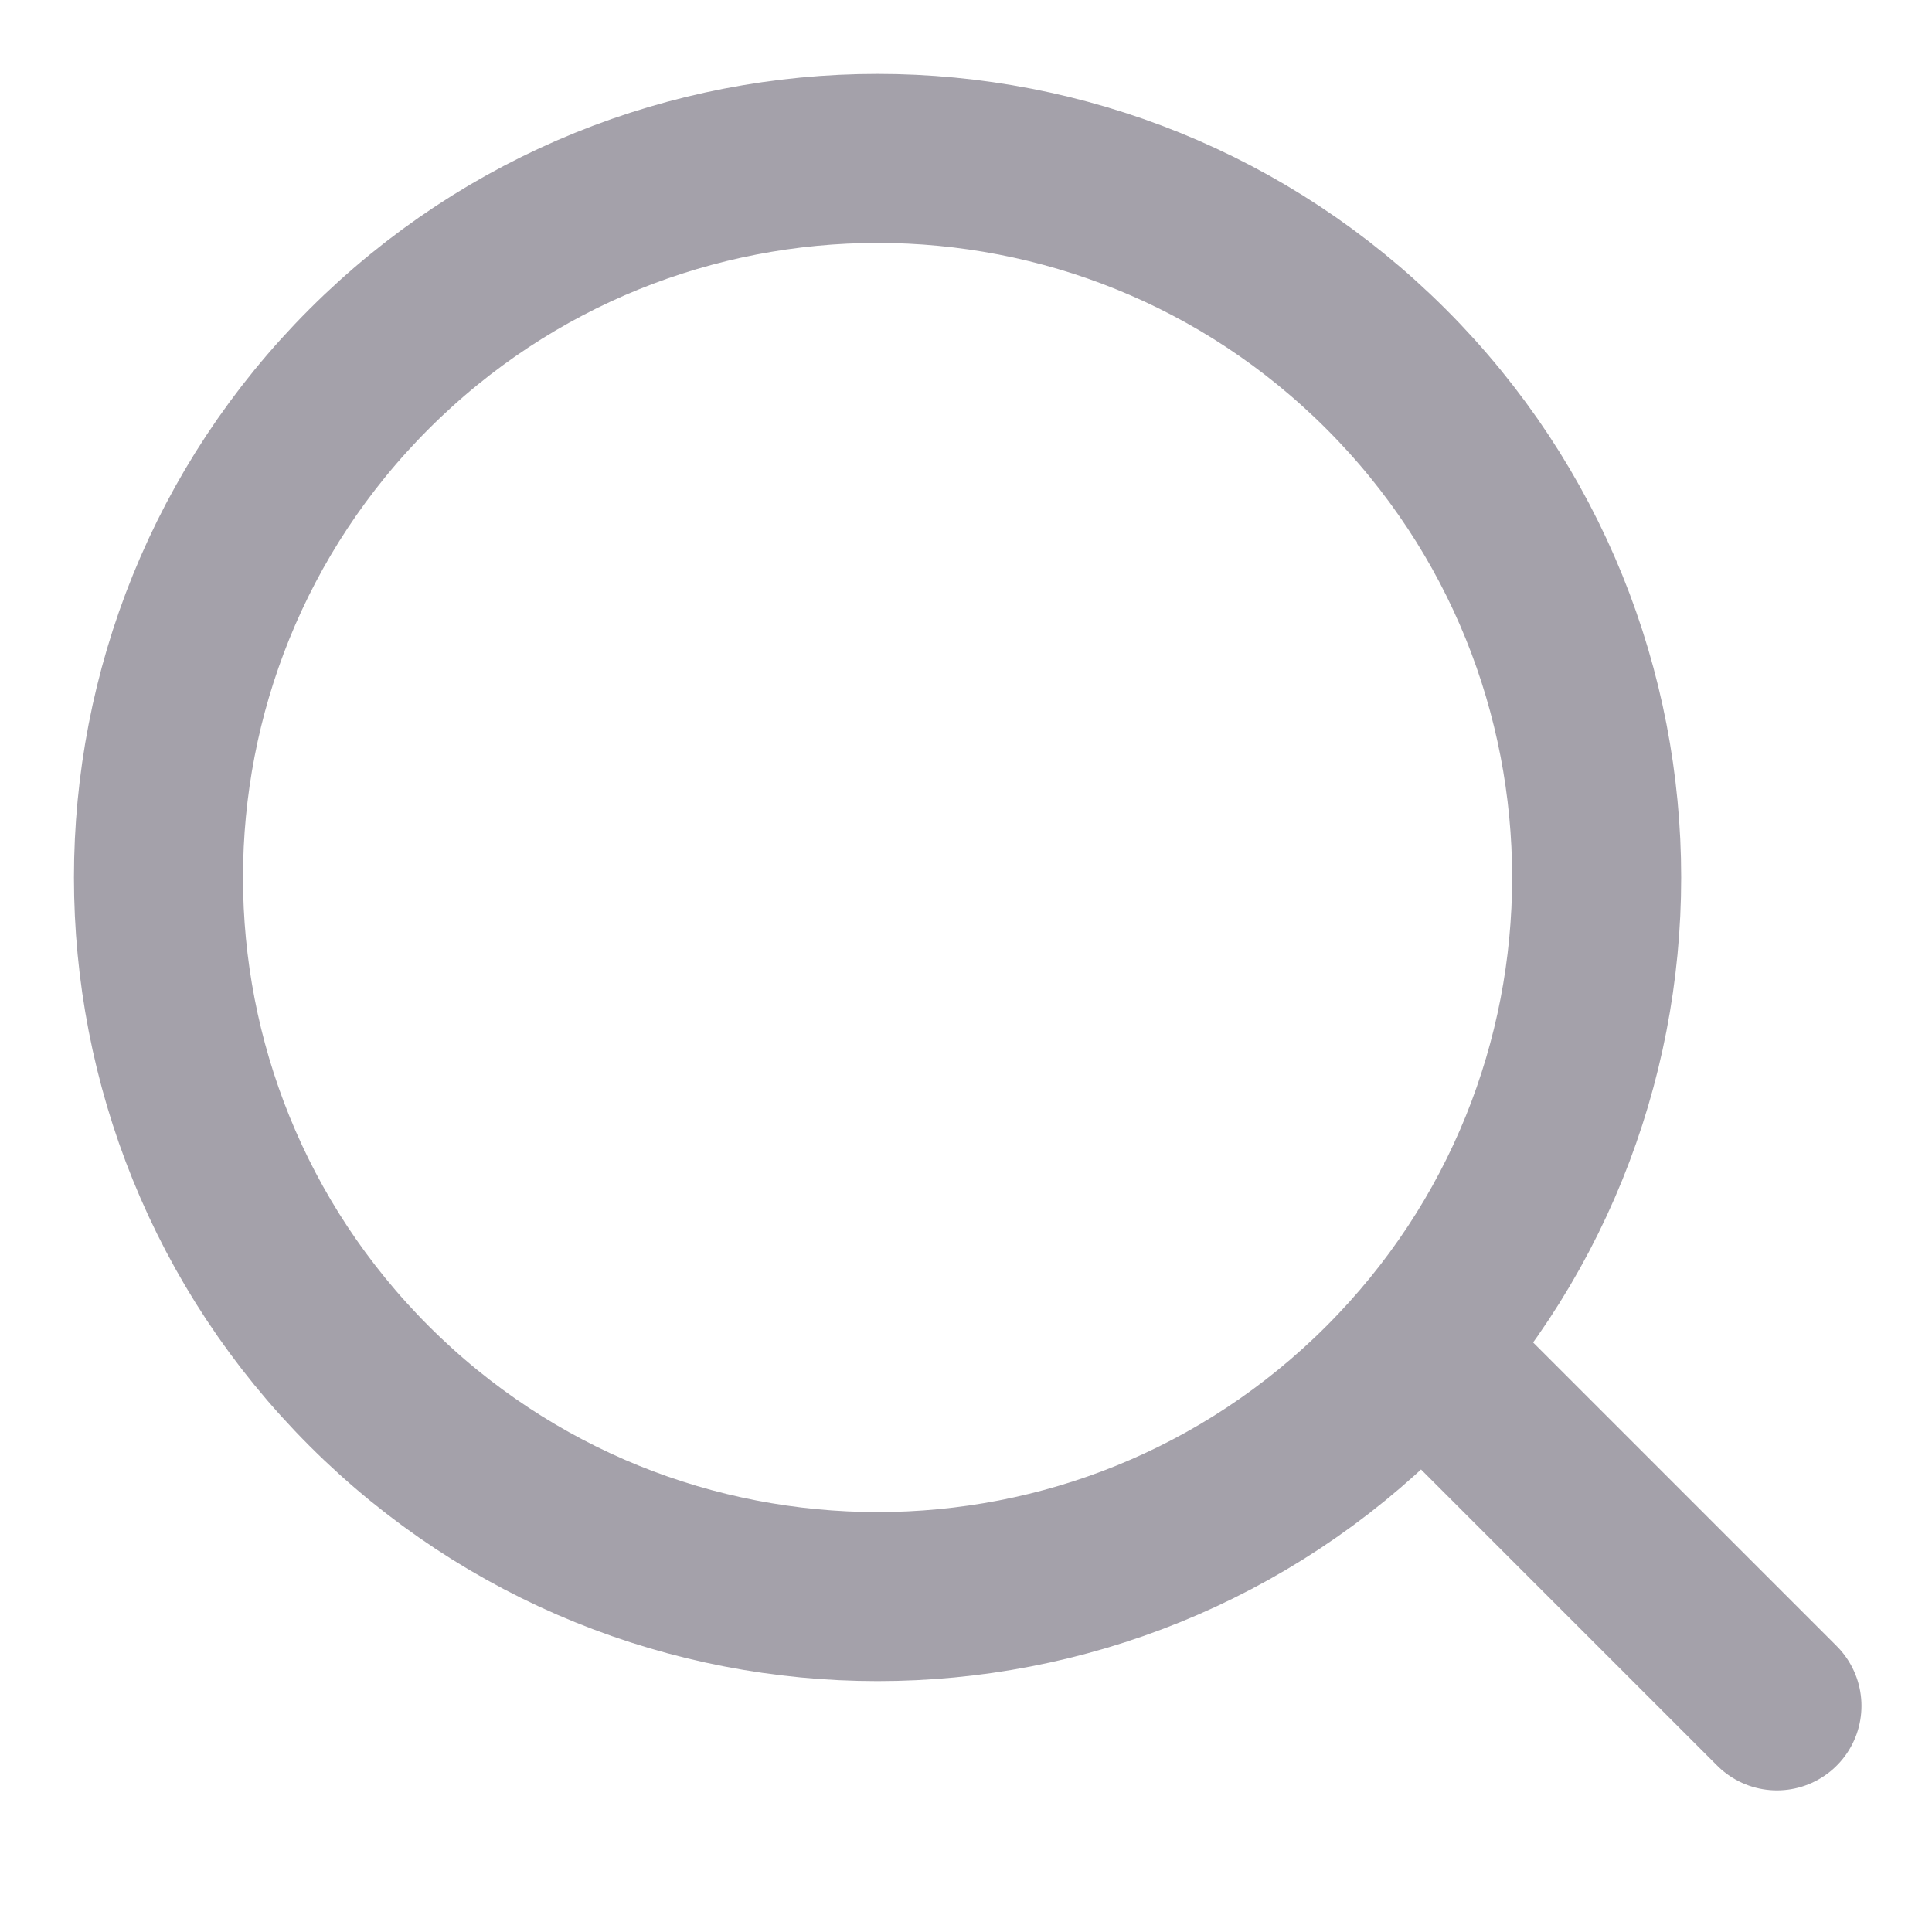
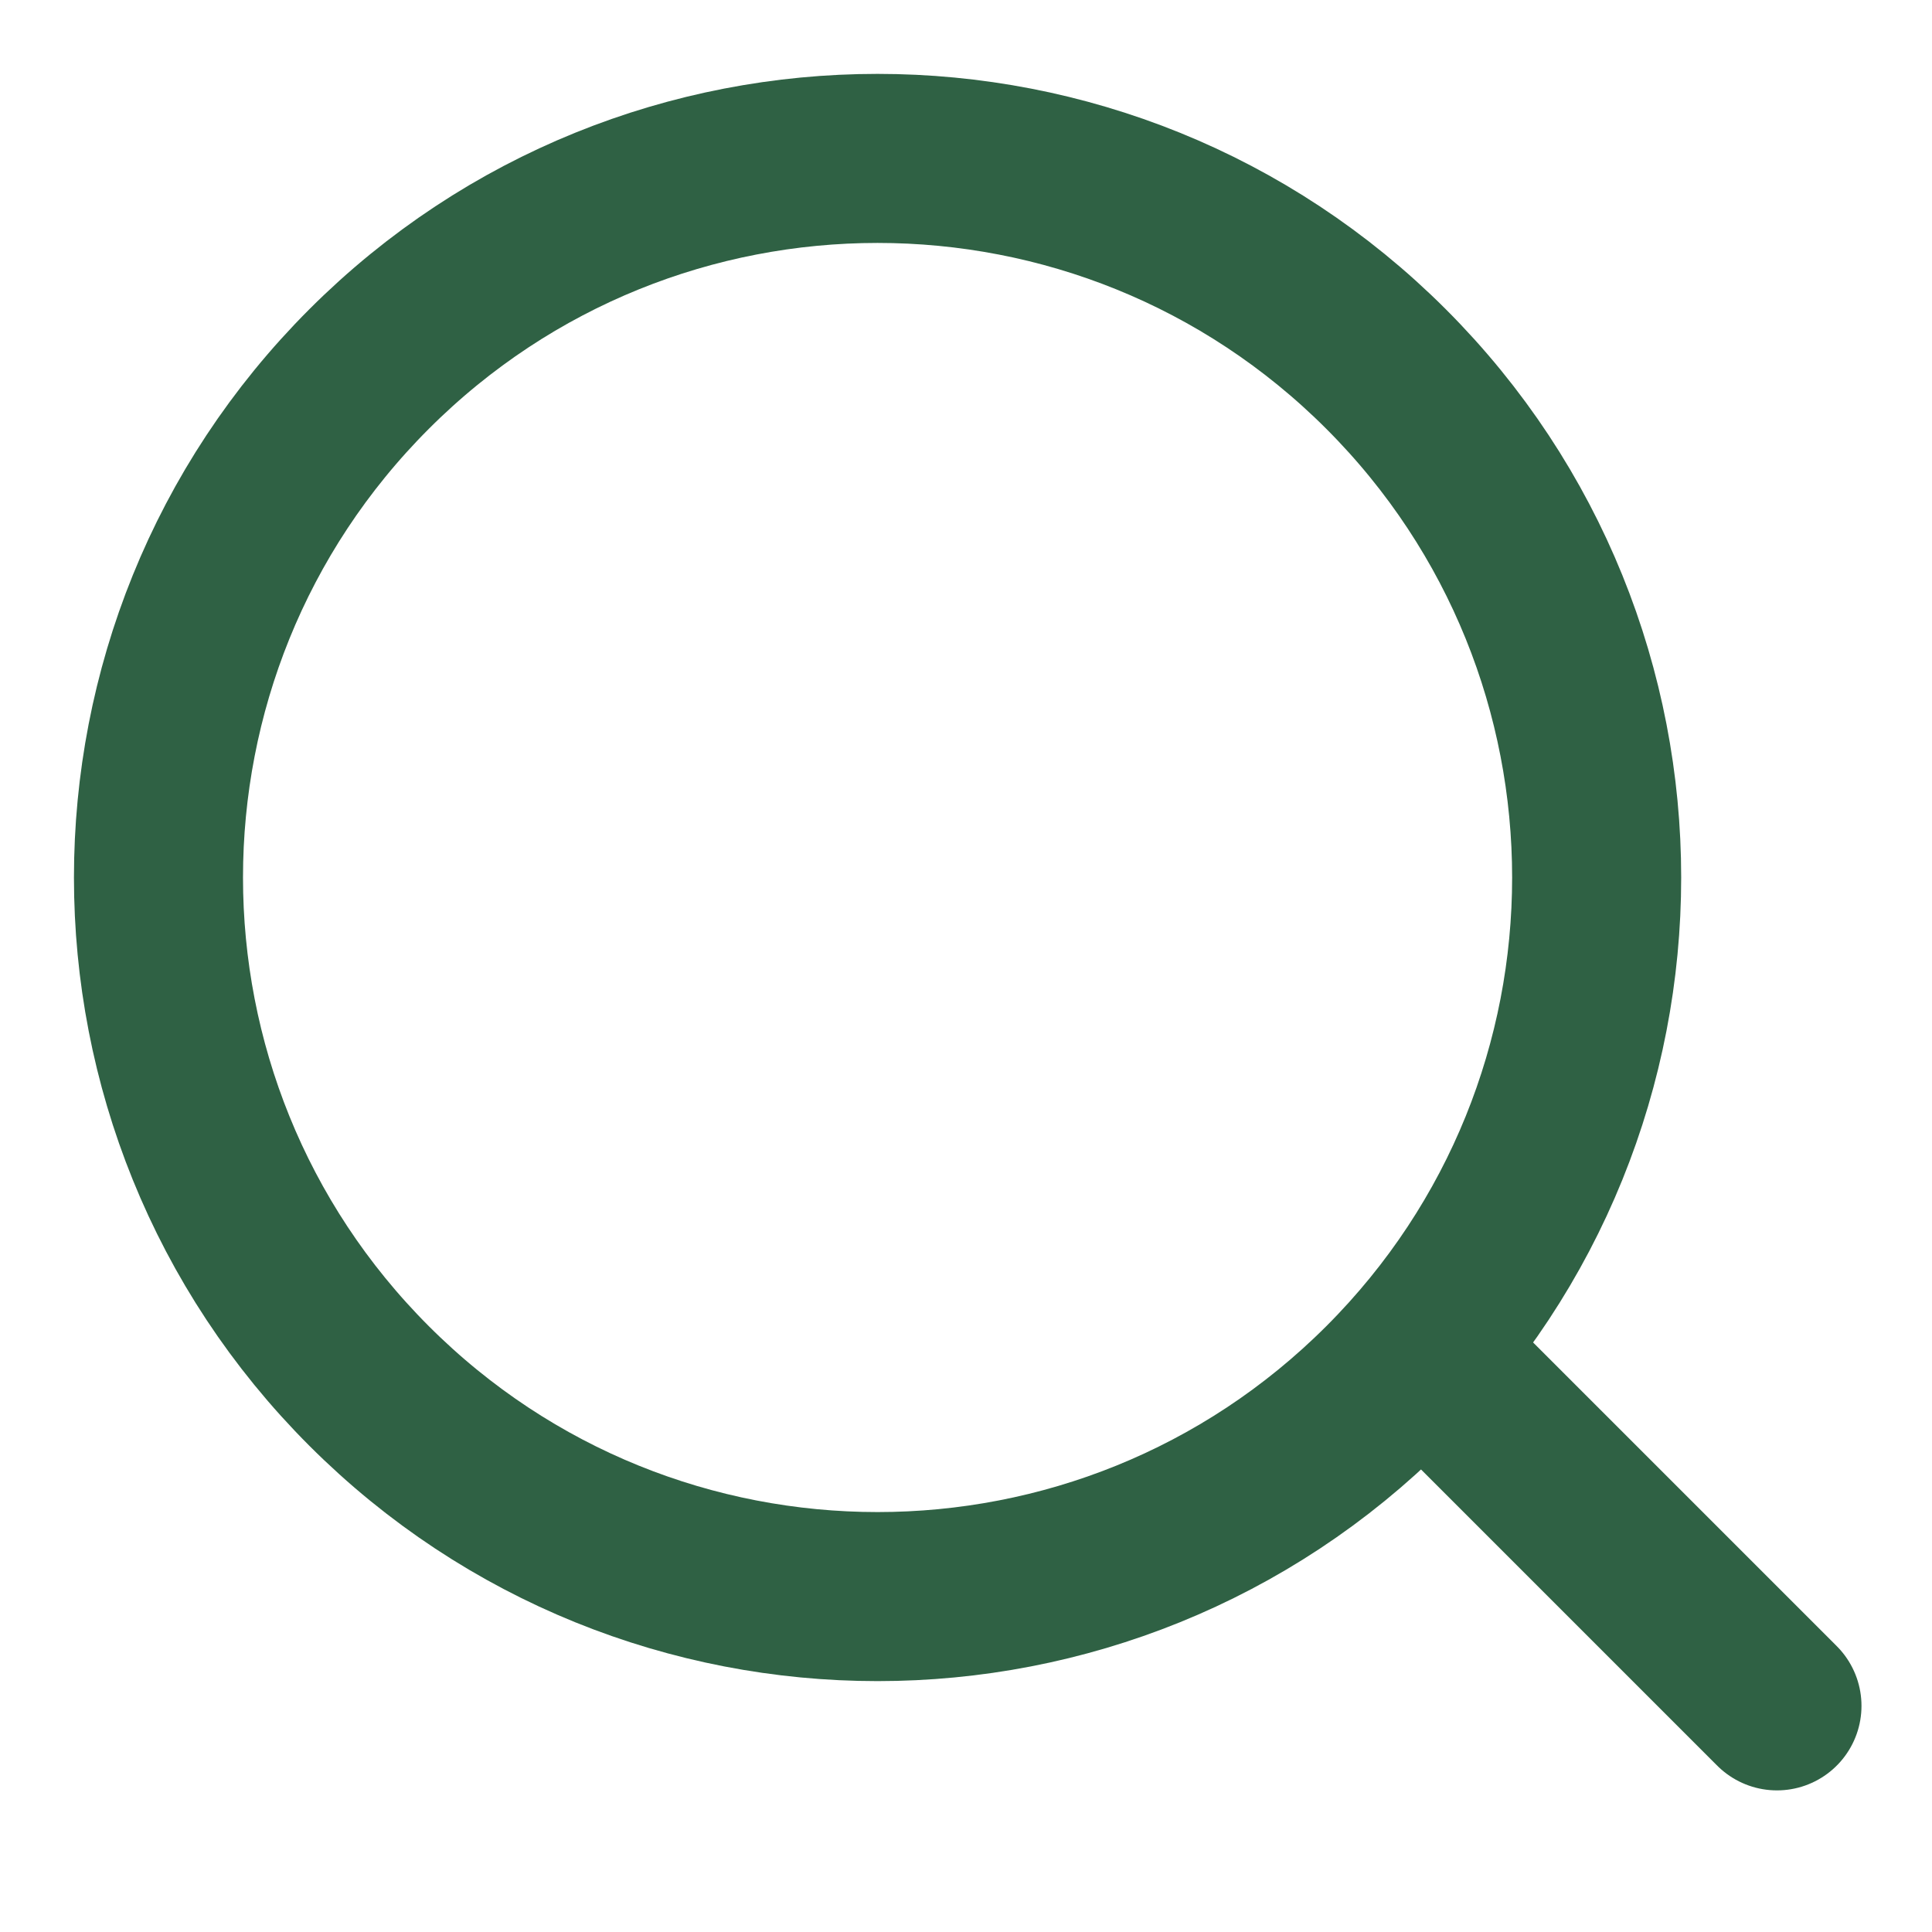
<svg xmlns="http://www.w3.org/2000/svg" width="20" height="20" viewBox="0 0 20 20" fill="none">
  <g id="ic/search">
-     <circle id="Ellipse 11" cx="9.085" cy="9.084" r="7.444" transform="rotate(-45 9.0846 9.08447)" stroke="#A4A1AA" stroke-width="1.75" />
-     <path id="Vector 13" d="M14.716 13.98L18.395 17.659" stroke="#A4A1AA" stroke-width="1.75" stroke-linecap="round" />
+     <circle id="Ellipse 11" cx="9.085" cy="9.084" r="7.444" transform="rotate(-45 9.0846 9.08447)" stroke="#2f6144" stroke-width="1.75" />
+     <path id="Vector 13" d="M14.716 13.98L18.395 17.659" stroke="#2f6144" stroke-width="1.75" stroke-linecap="round" />
  </g>
</svg>
